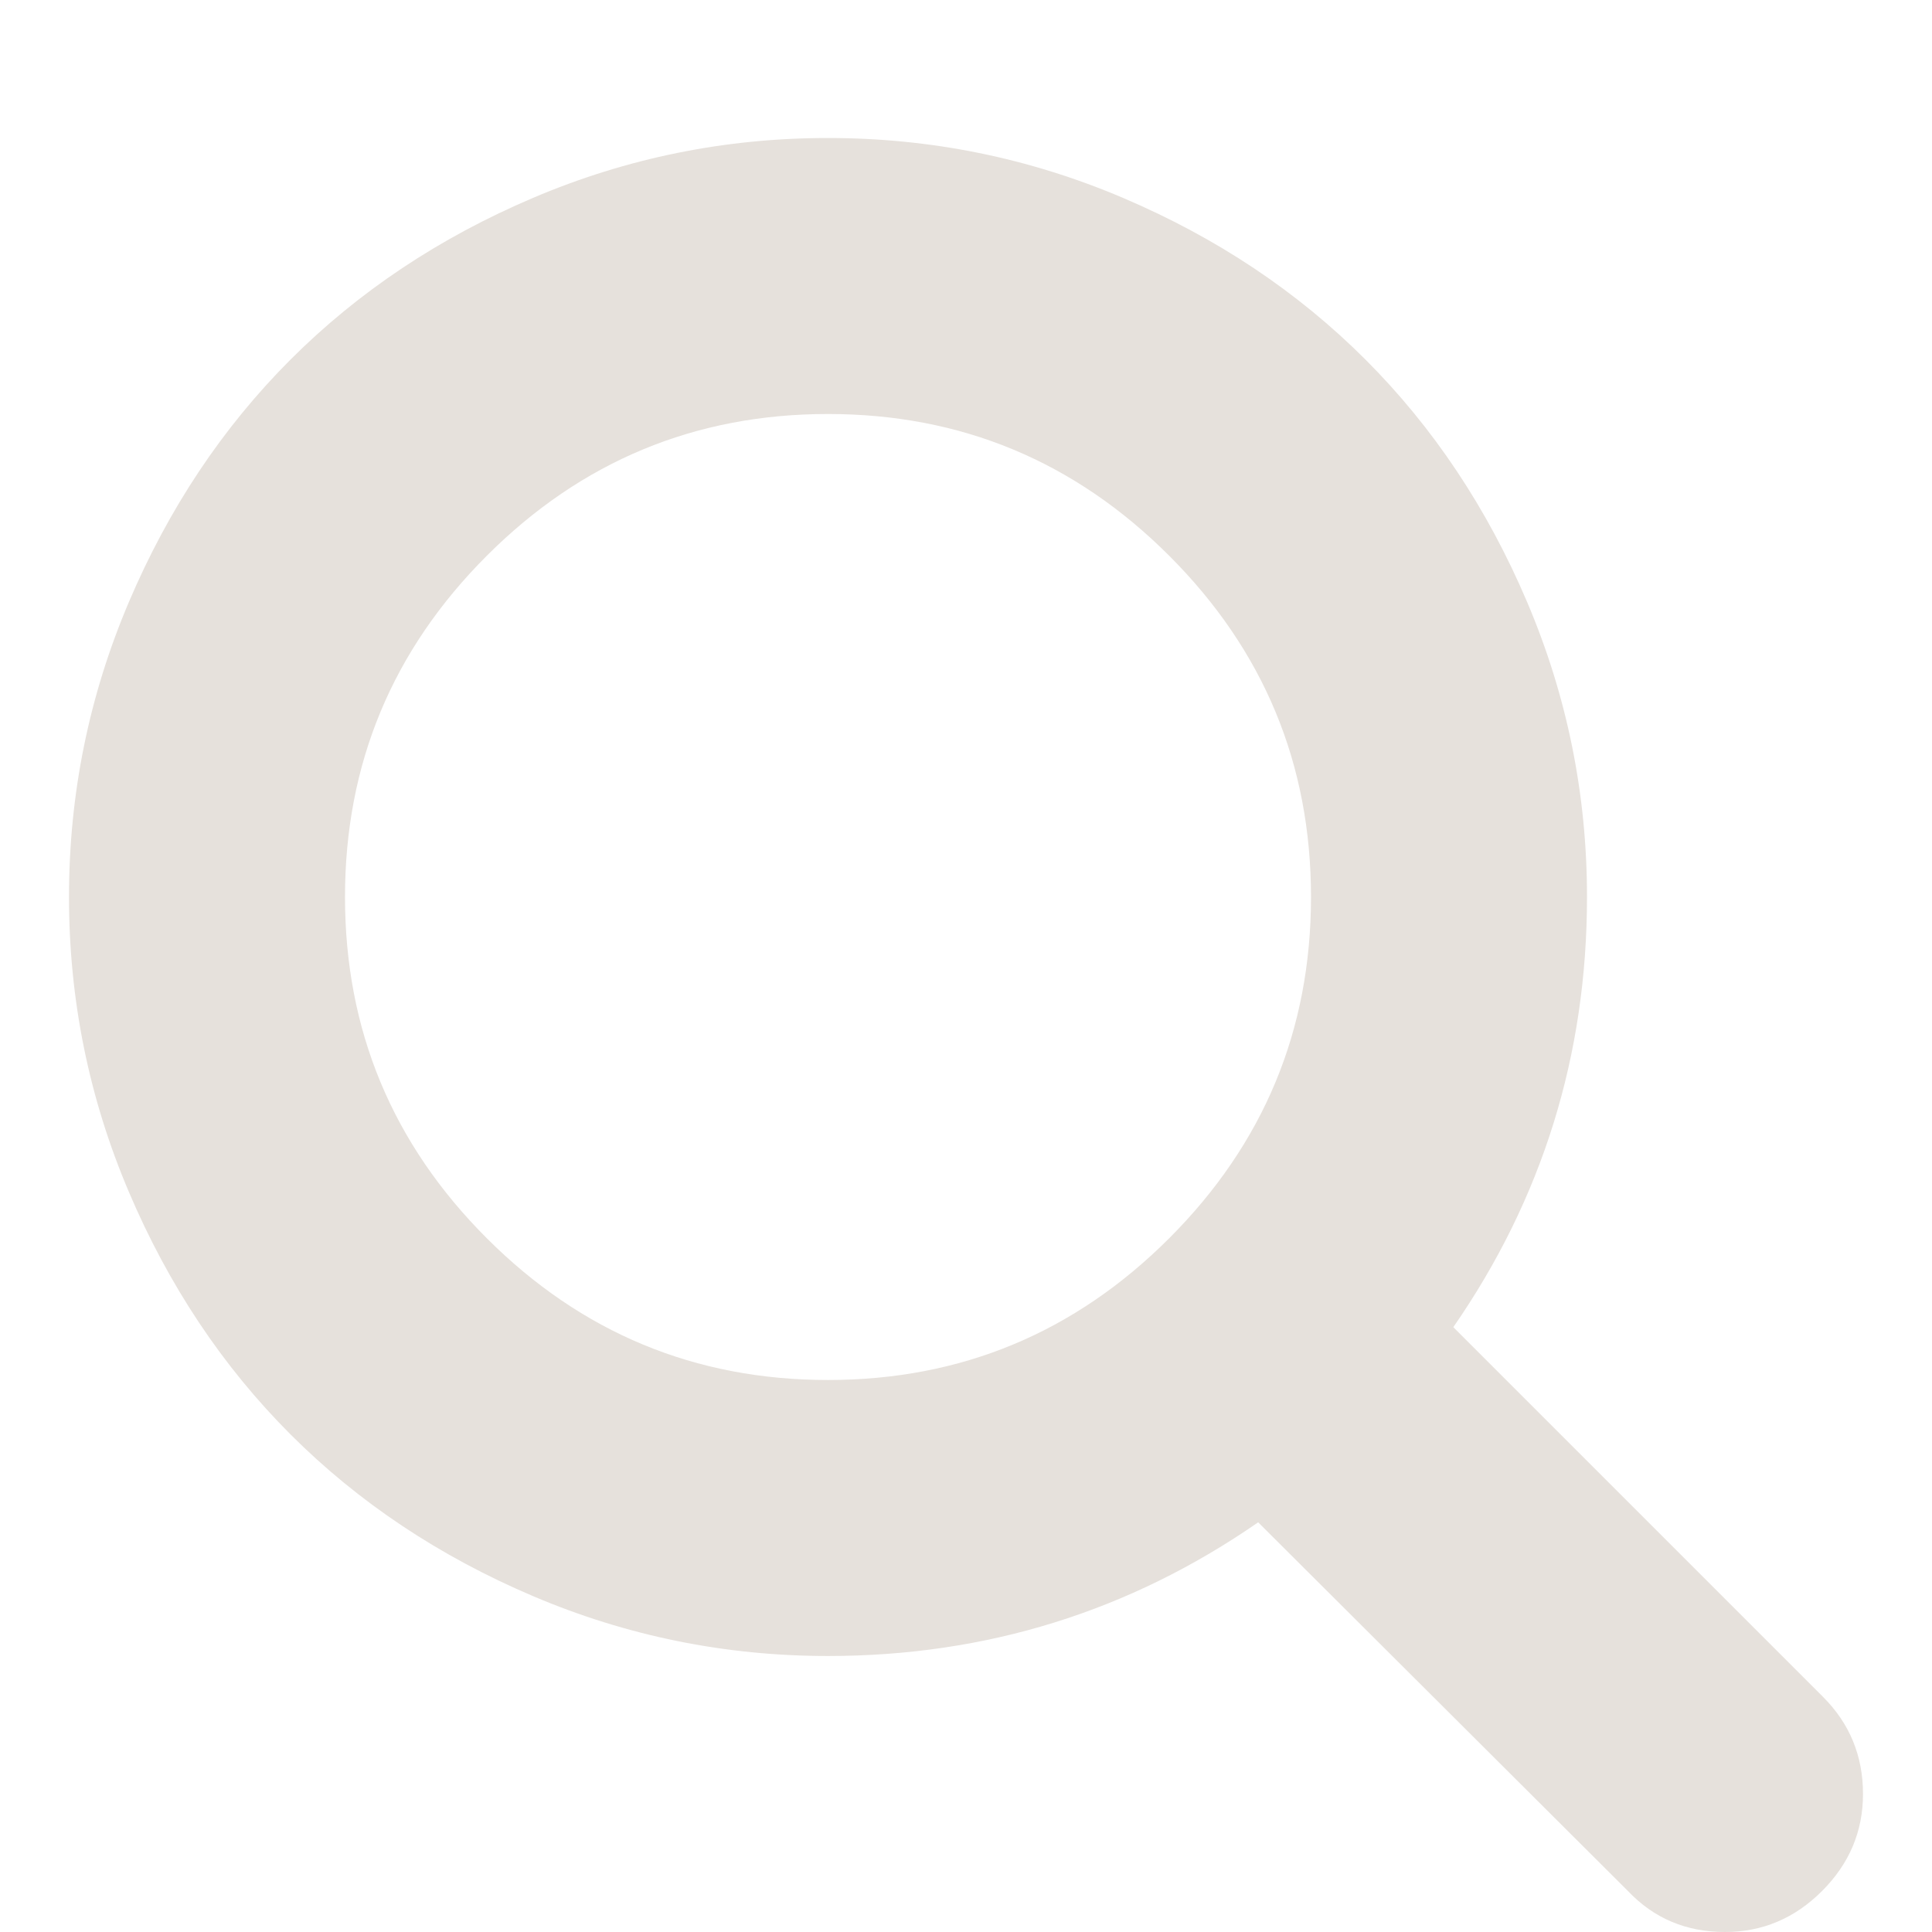
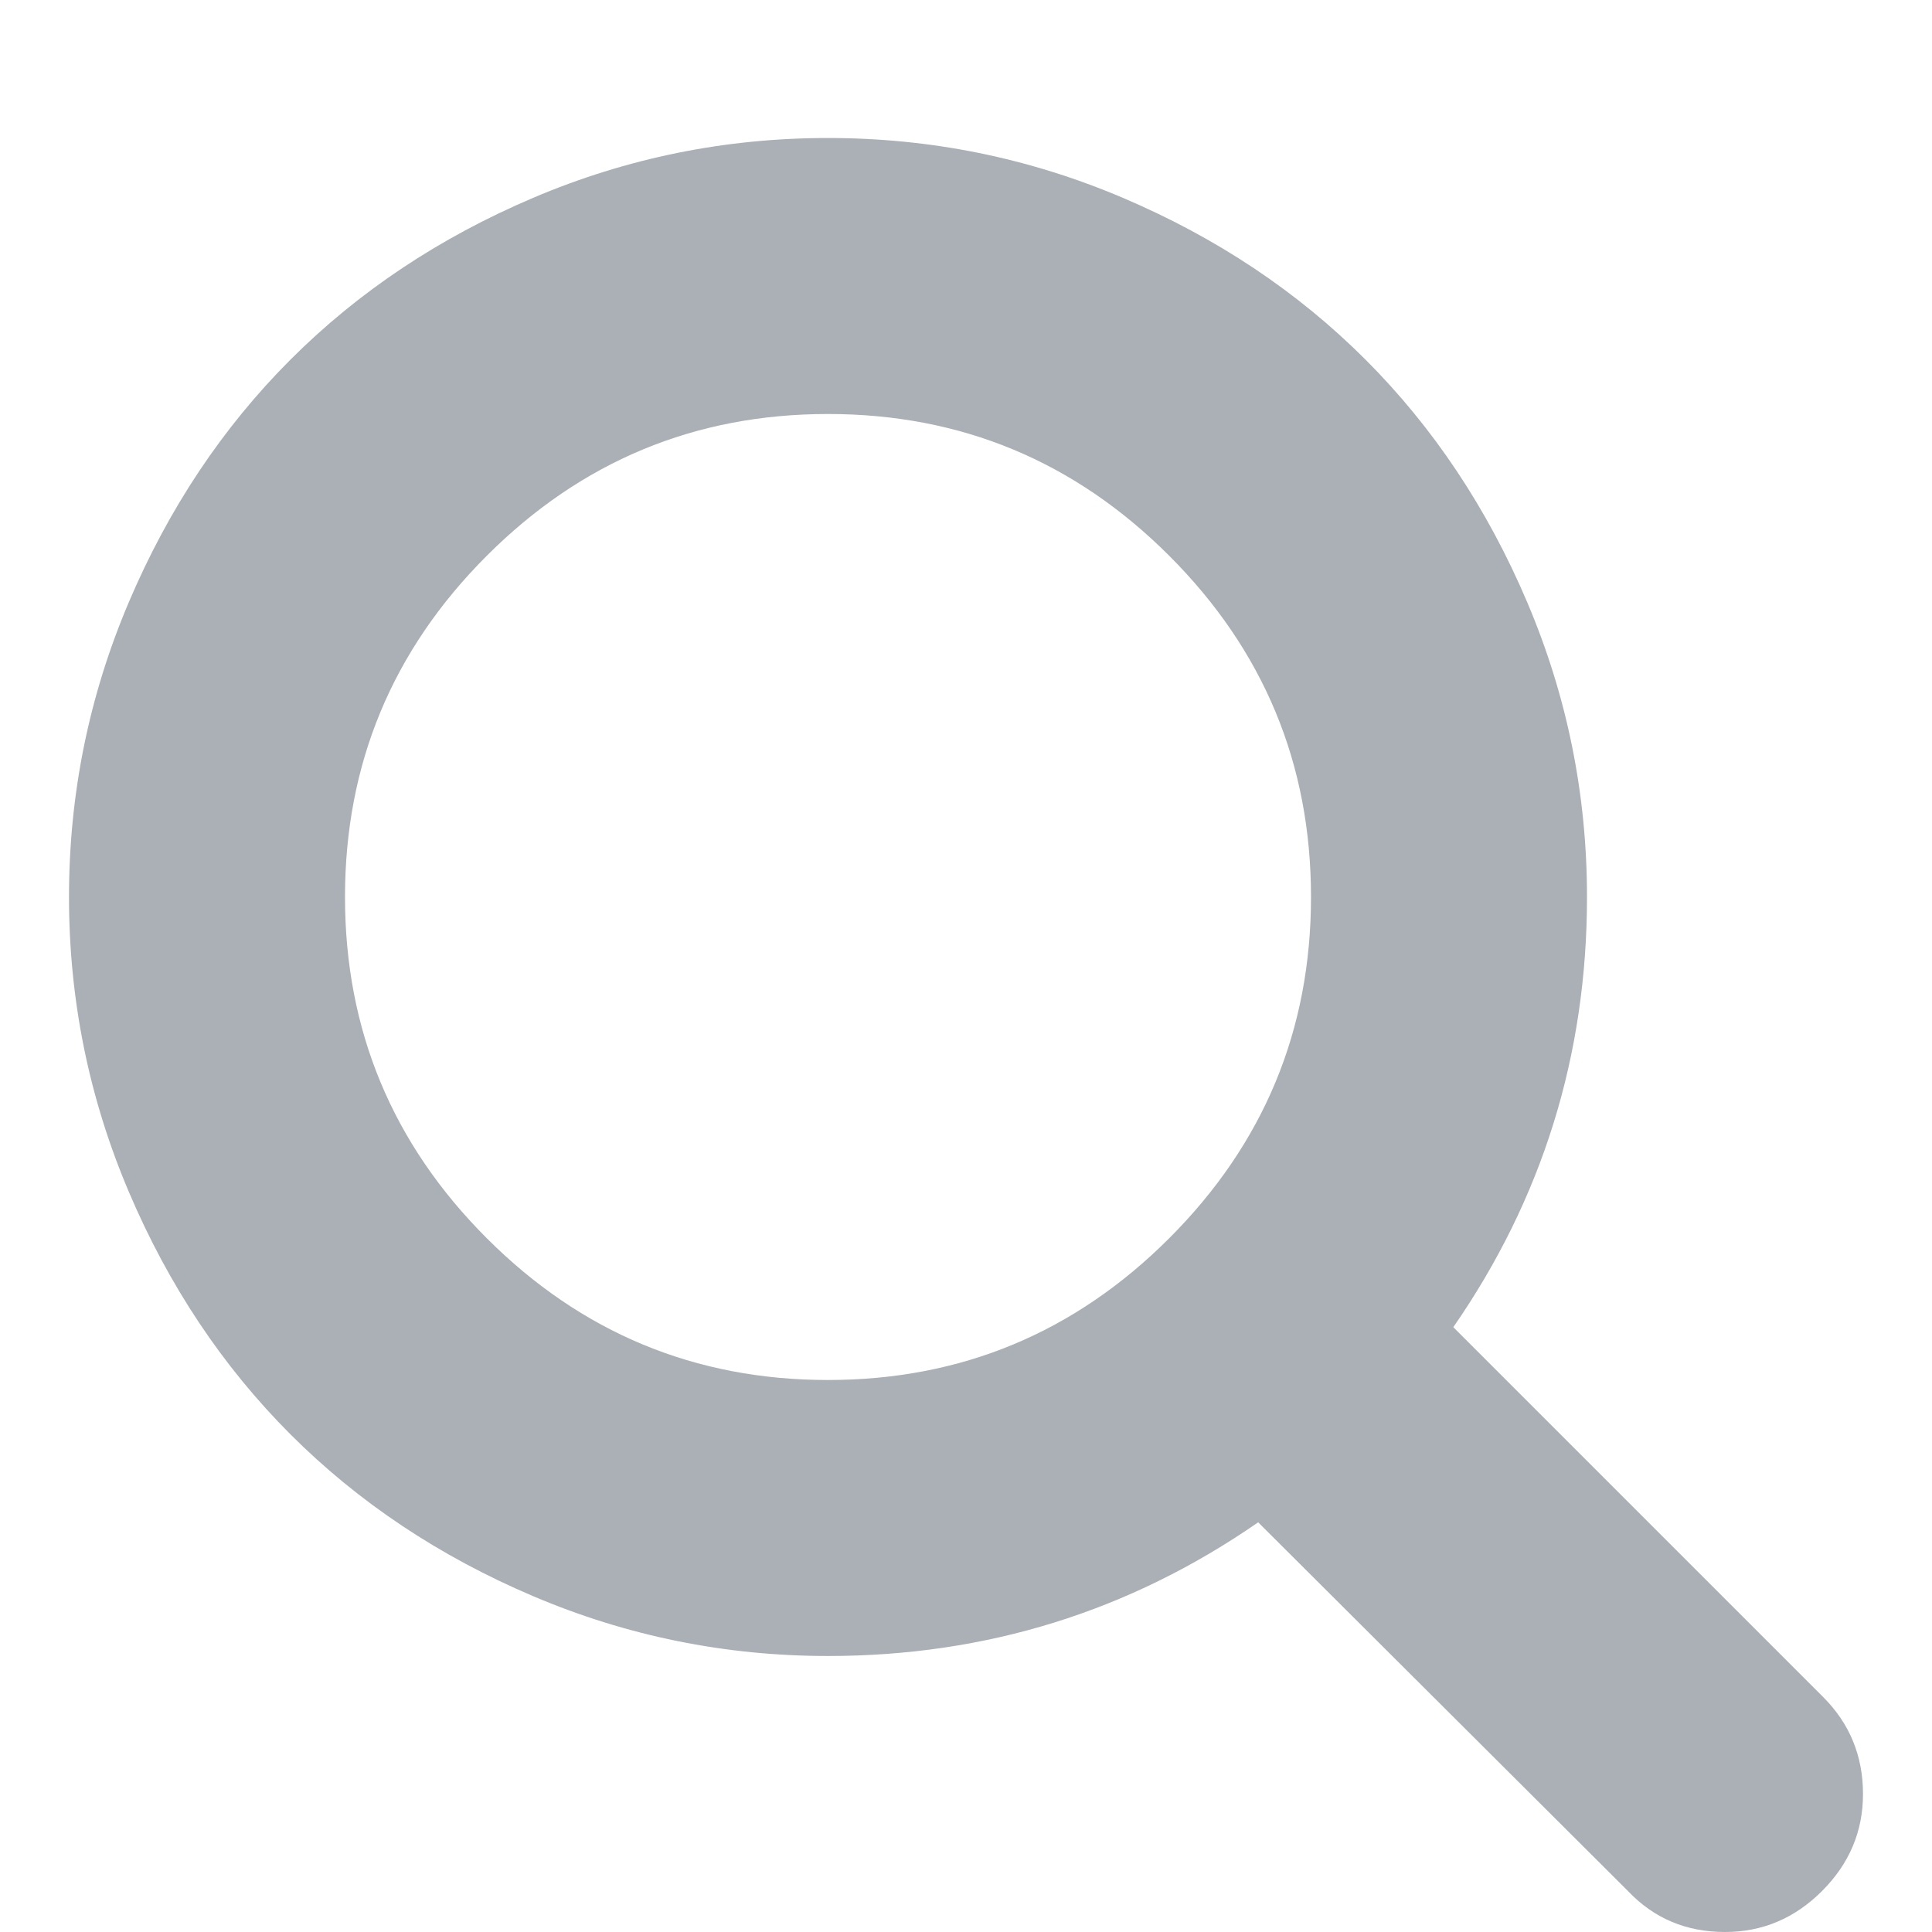
<svg xmlns="http://www.w3.org/2000/svg" width="1792" height="1792" viewBox="0 0 1792 1792">
-   <path style="fill:#e6e1dc" d="M1216 832q0-185-131.5-316.5t-316.5-131.5-316.5 131.5-131.5 316.5 131.5 316.5 316.5 131.5 316.5-131.5 131.5-316.5zm512 832q0 52-38 90t-90 38q-54 0-90-38l-343-342q-179 124-399 124-143 0-273.5-55.5t-225-150-150-225-55.5-273.5 55.5-273.5 150-225 225-150 273.5-55.5 273.5 55.5 225 150 150 225 55.5 273.5q0 220-124 399l343 343q37 37 37 90z" />
+   <path style="fill:#abb0b6" d="M1216 832q0-185-131.5-316.5t-316.5-131.5-316.5 131.5-131.5 316.5 131.5 316.5 316.5 131.5 316.5-131.5 131.5-316.5zm512 832q0 52-38 90t-90 38q-54 0-90-38l-343-342q-179 124-399 124-143 0-273.5-55.5t-225-150-150-225-55.5-273.5 55.5-273.5 150-225 225-150 273.5-55.5 273.5 55.5 225 150 150 225 55.5 273.5q0 220-124 399l343 343q37 37 37 90z" />
</svg>
